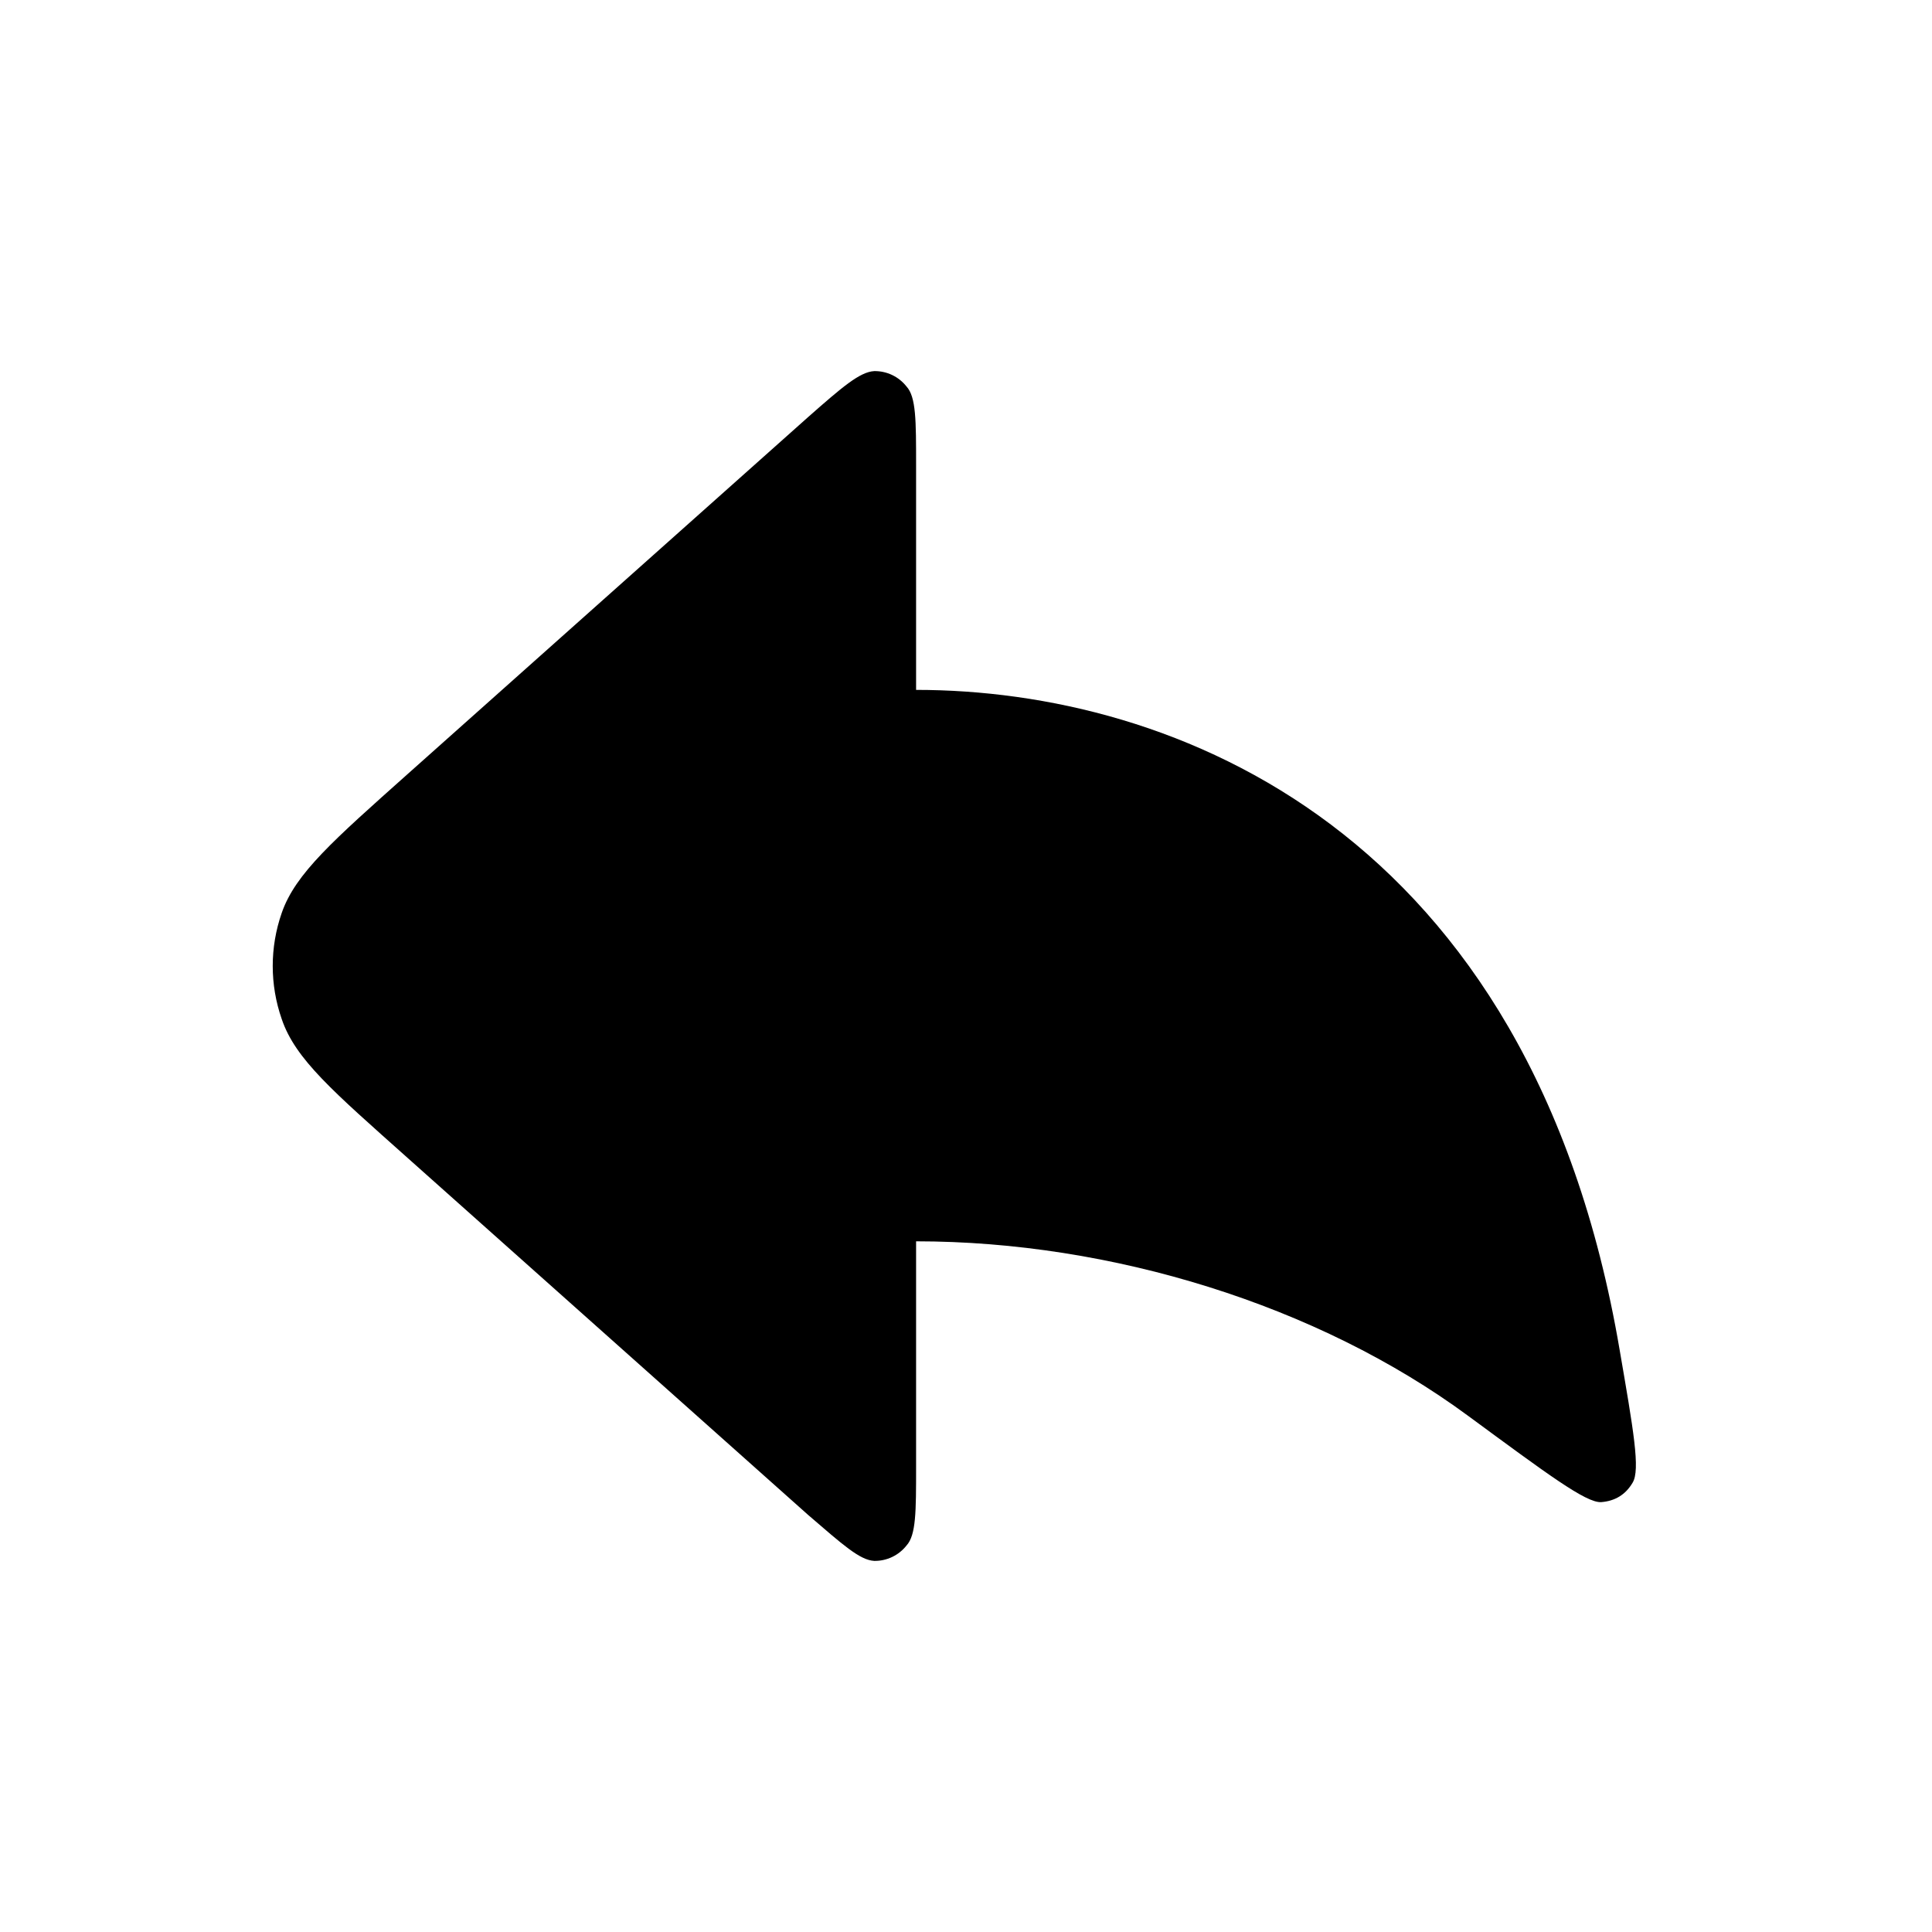
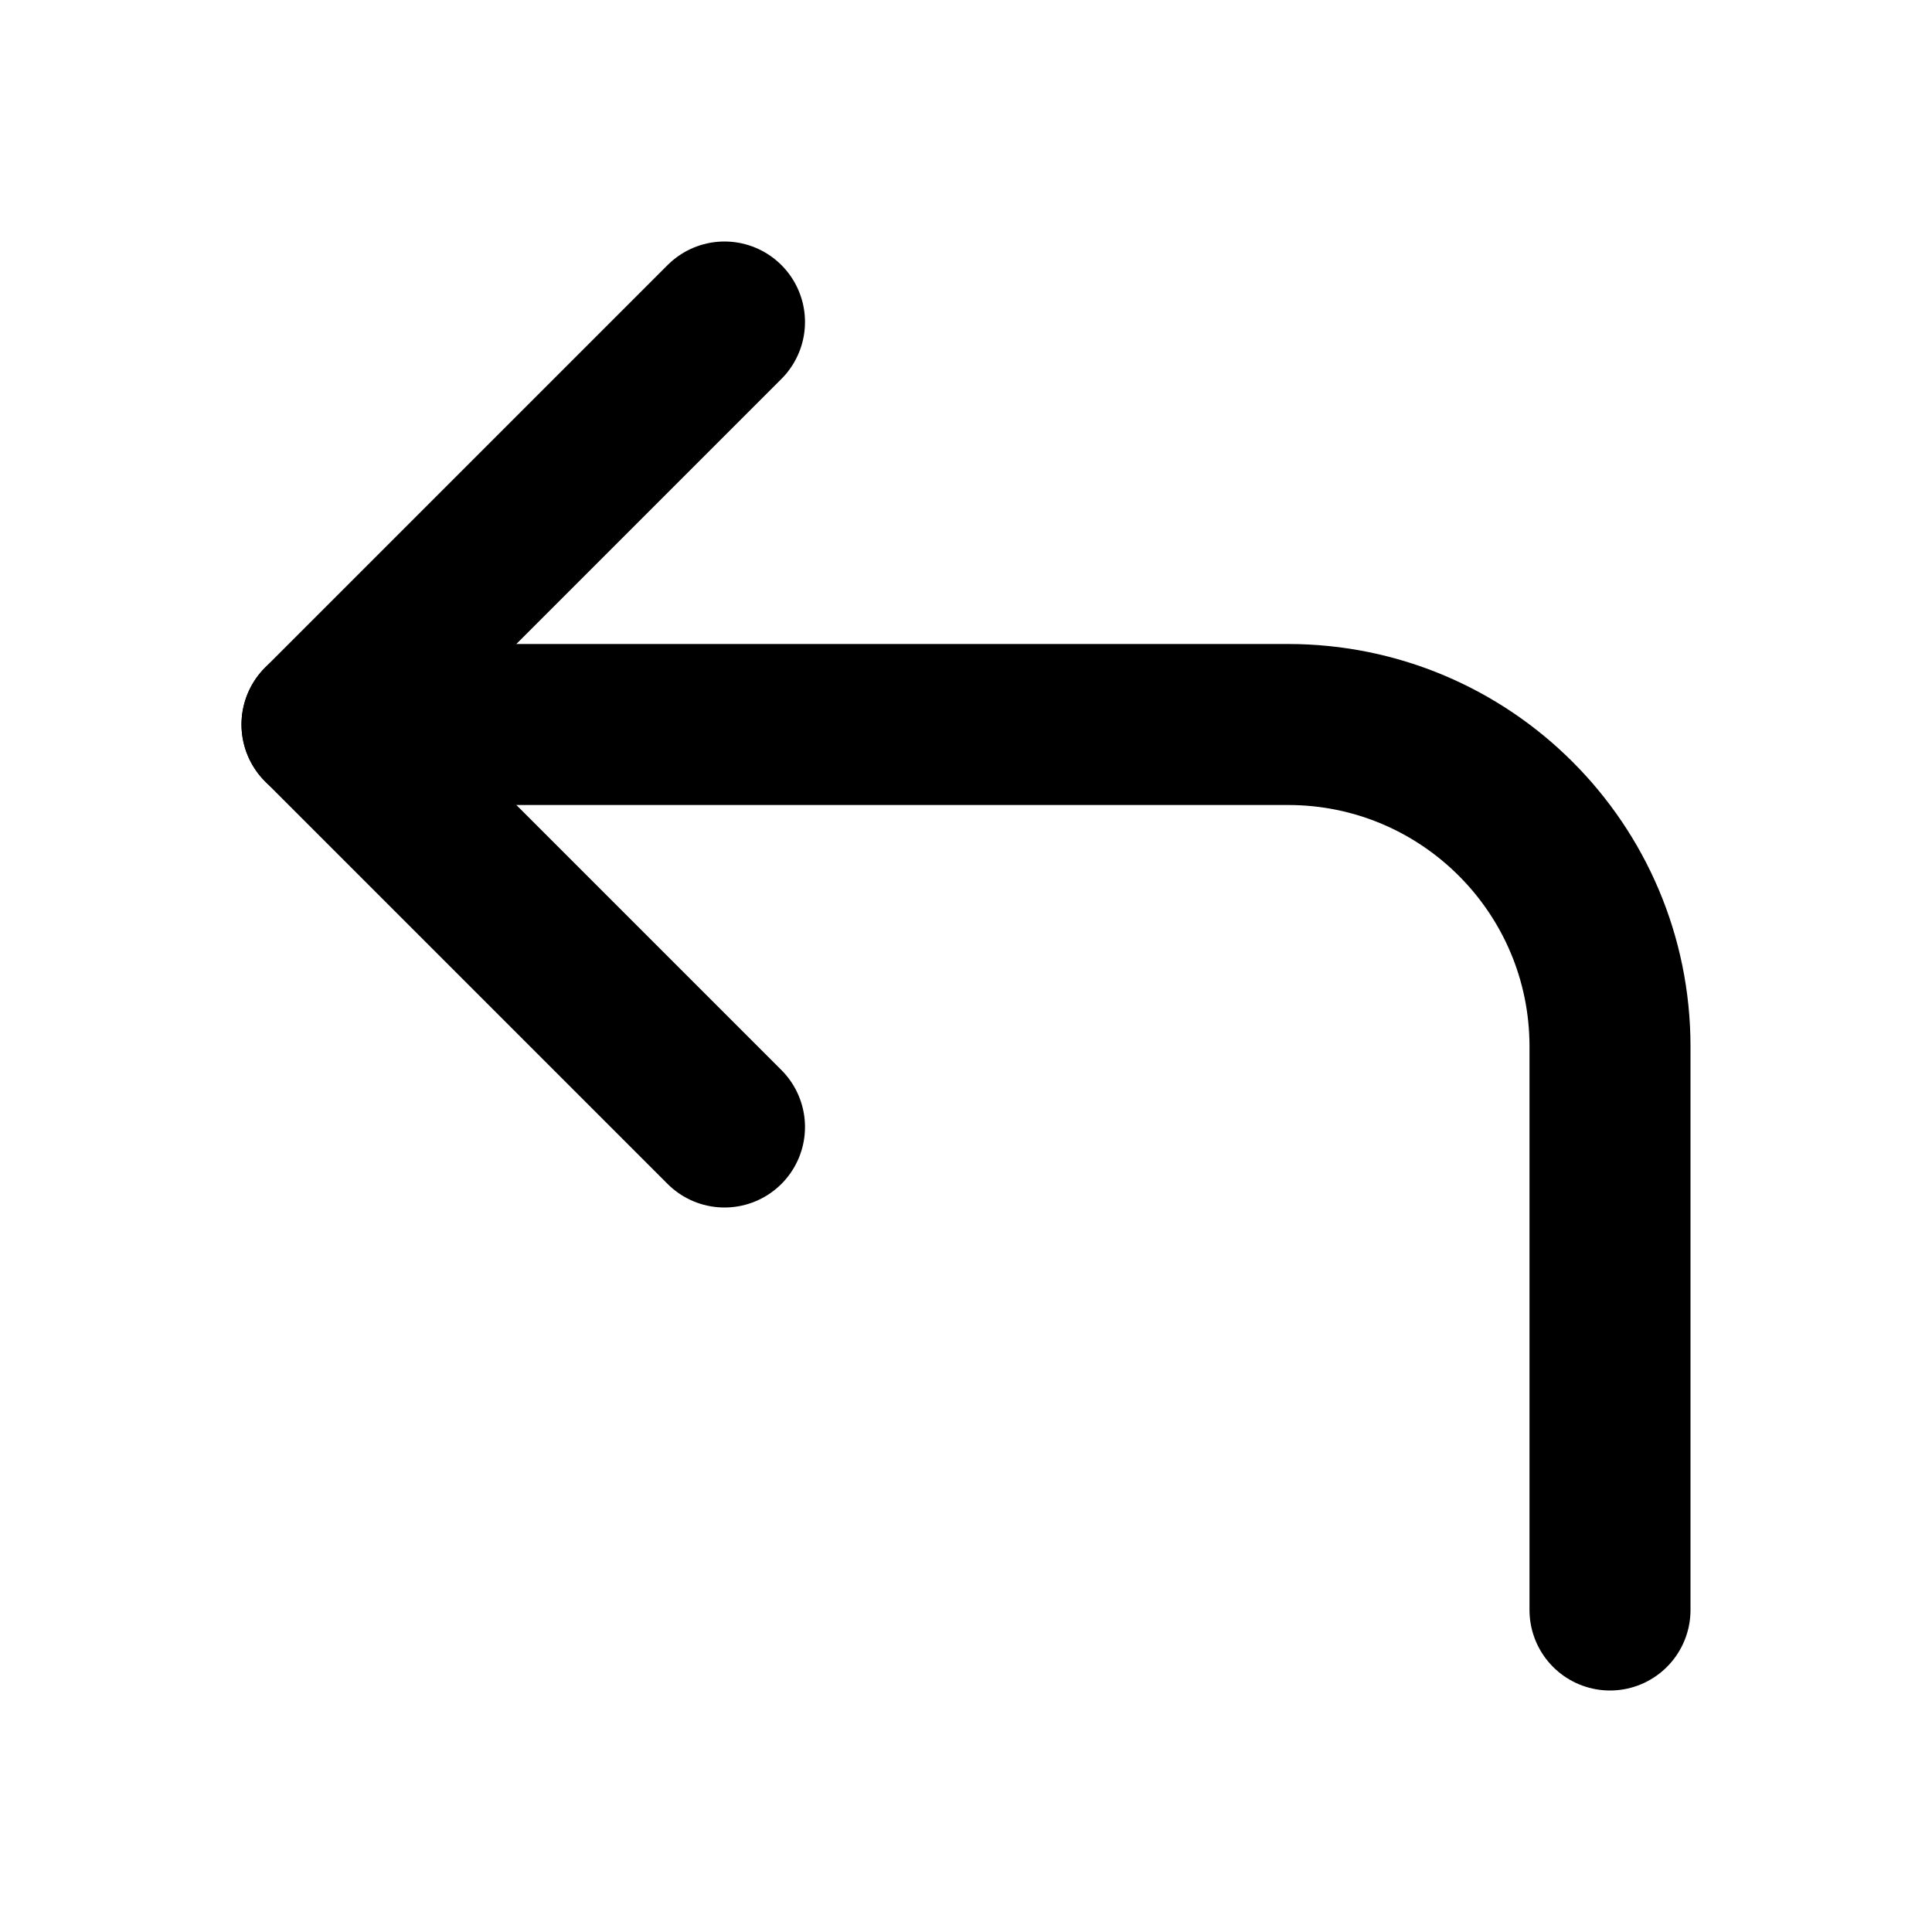
- <svg xmlns="http://www.w3.org/2000/svg" width="24" height="24" viewBox="0 0 24 24">
-   <path fill="currentColor" d="M10.04 5.18 5.07 9.61c-.93.83-1.4 1.24-1.57 1.73a2 2 0 0 0 0 1.32c.17.5.64.9 1.57 1.73l4.97 4.43c.43.37.64.56.82.57a.5.5 0 0 0 .4-.19c.12-.13.12-.42.12-.98v-2.8c2.42 0 4.99.79 6.86 2.17.98.72 1.46 1.08 1.65 1.07q.26-.02.39-.24c.1-.16.01-.66-.16-1.65-1.1-6.47-5.55-8.2-8.74-8.2V5.78c0-.56 0-.85-.12-.98a.5.5 0 0 0-.4-.19c-.18.01-.4.2-.82.57" />
+ <svg xmlns="http://www.w3.org/2000/svg" width="24" height="24" viewBox="0 0 24 24" fill="none" stroke="currentColor" stroke-width="2" stroke-linecap="round" stroke-linejoin="round">
+   <path d="M9 14 4 9l5-5" />
+   <path d="M20 20v-7a4 4 0 0 0-4-4H4" />
</svg>
